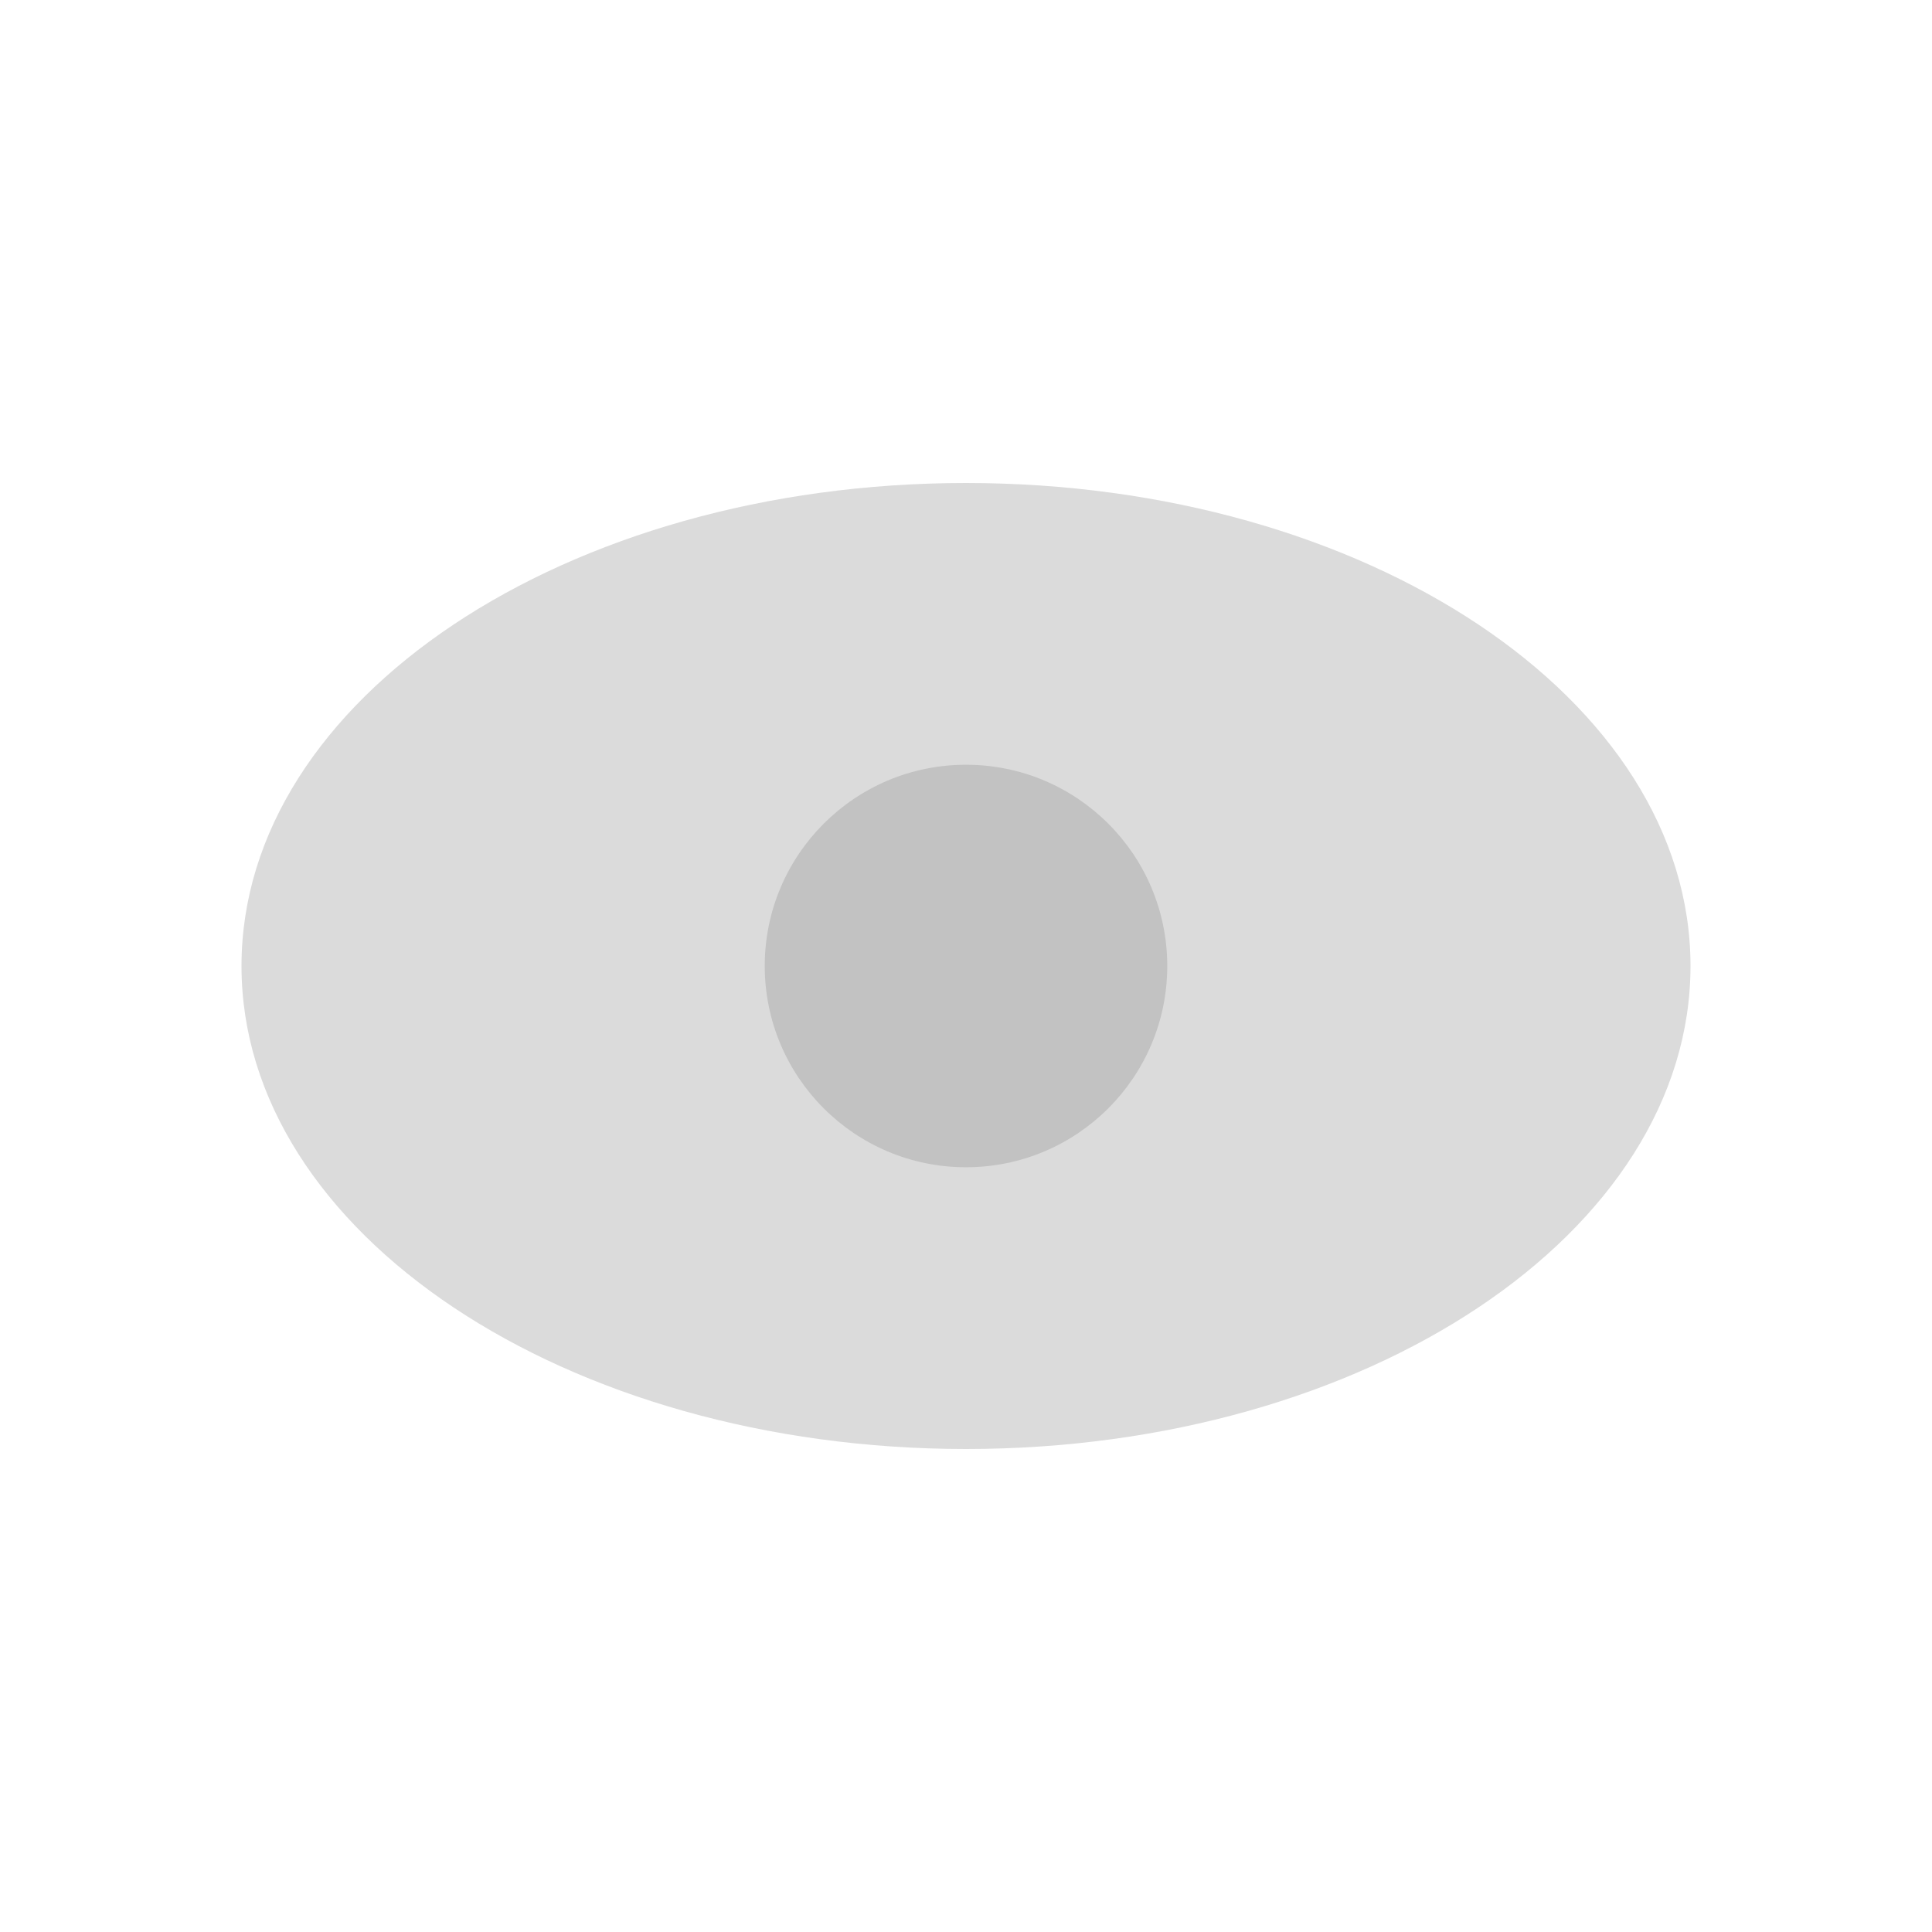
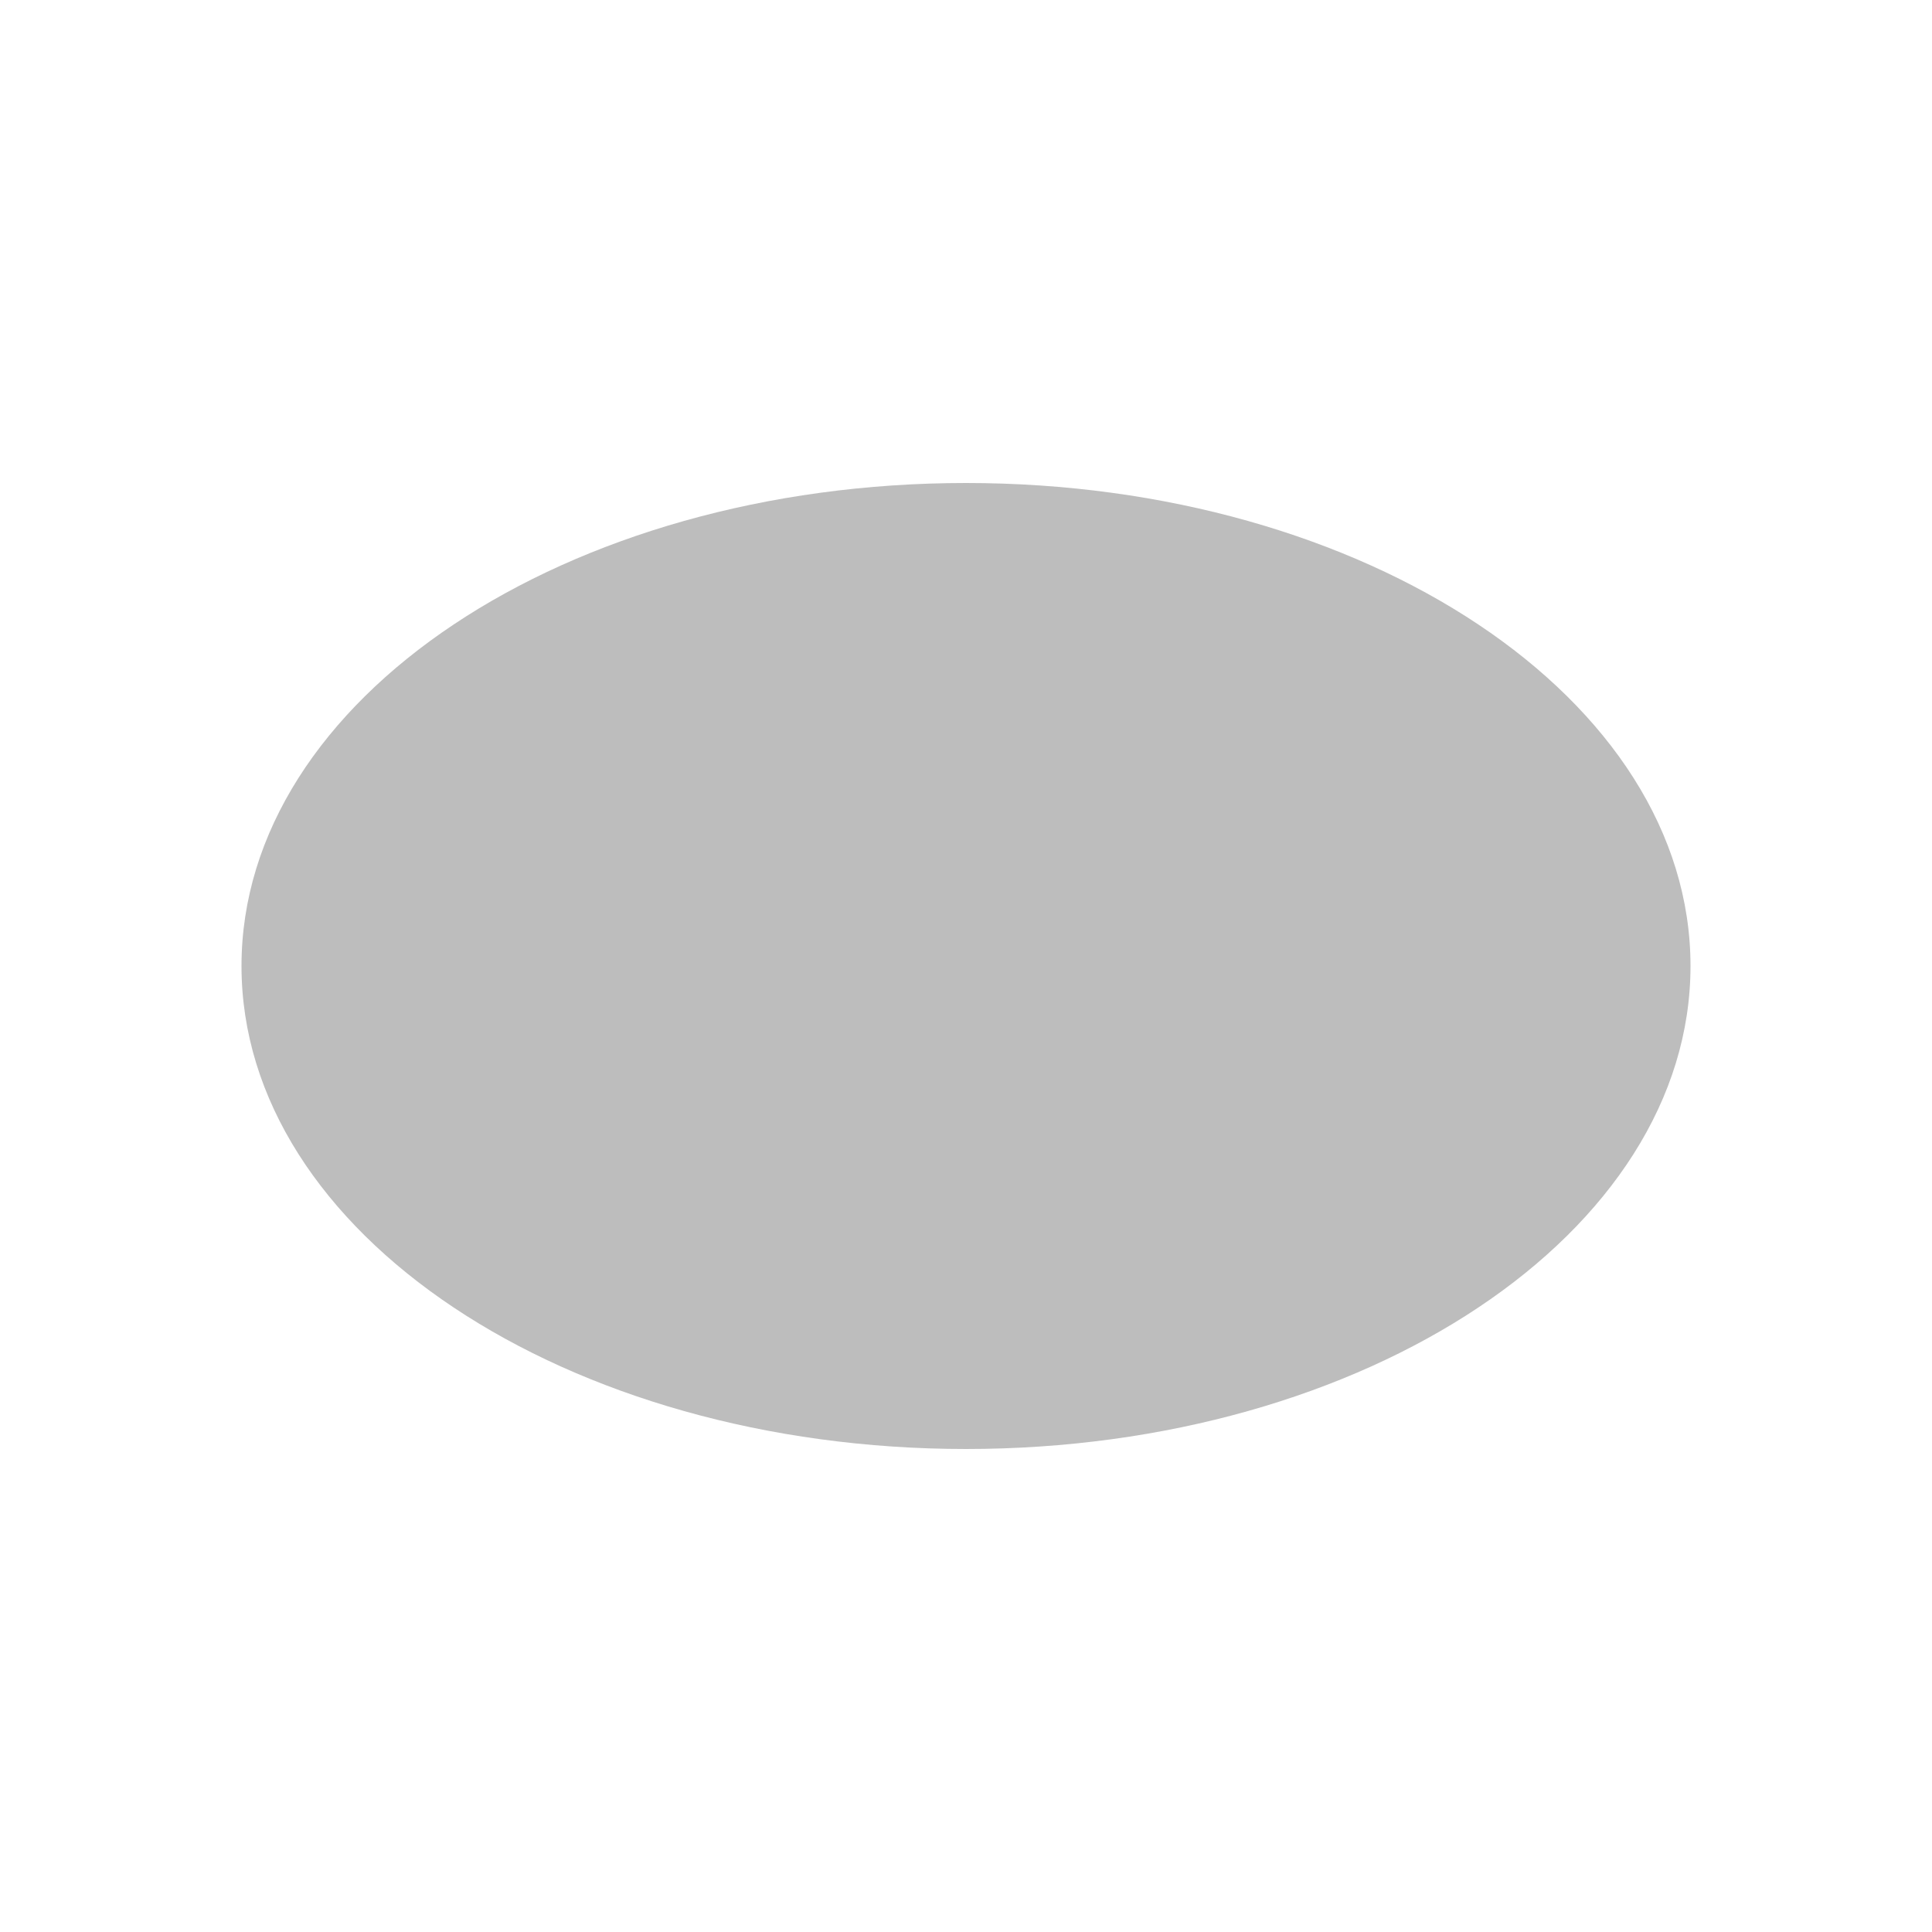
<svg xmlns="http://www.w3.org/2000/svg" width="24" height="24" viewBox="0 0 24 24" fill="none">
-   <ellipse cx="12" cy="12" rx="9" ry="6" fill="#bdbdbd" fill-opacity="0.55" />
-   <circle cx="12" cy="12" r="2.5" fill="#bdbdbd" fill-opacity="0.85" />
+   <ellipse cx="12" cy="12" rx="9" ry="6" fill="#bdbdbd" />
+   <circle cx="12" cy="12" r="2.5" fill="#bdbdbd" />
</svg>
